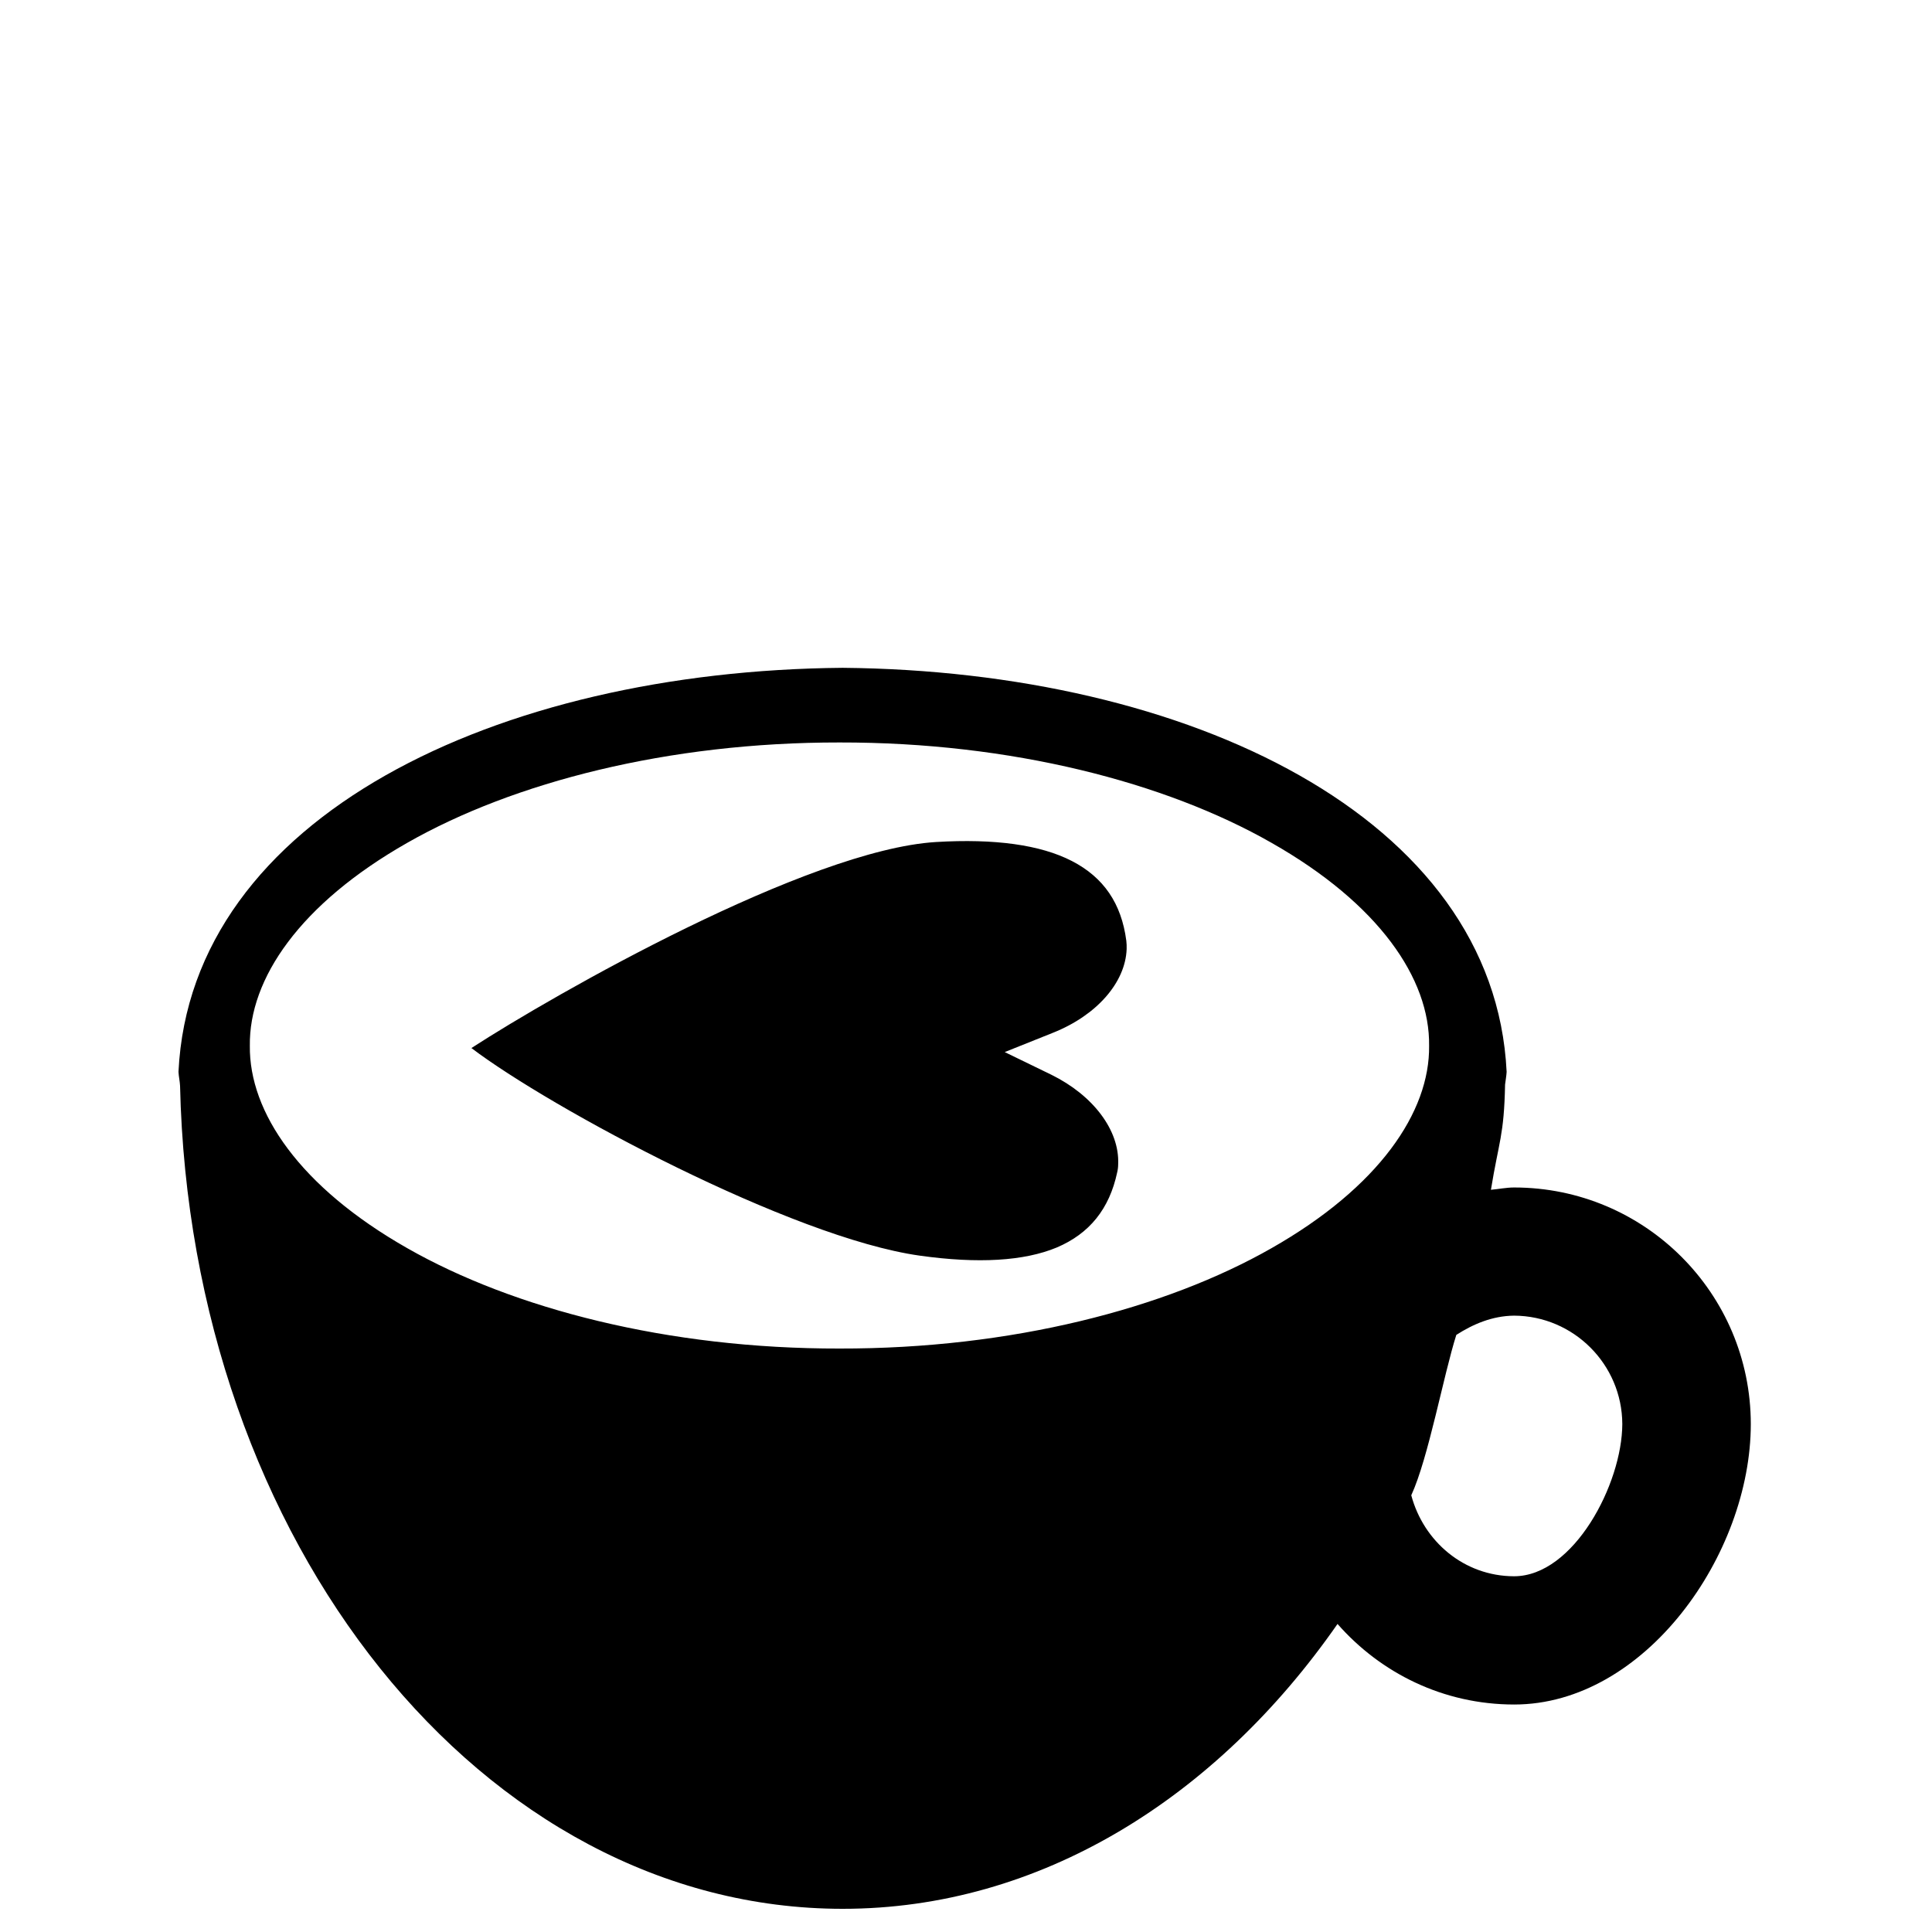
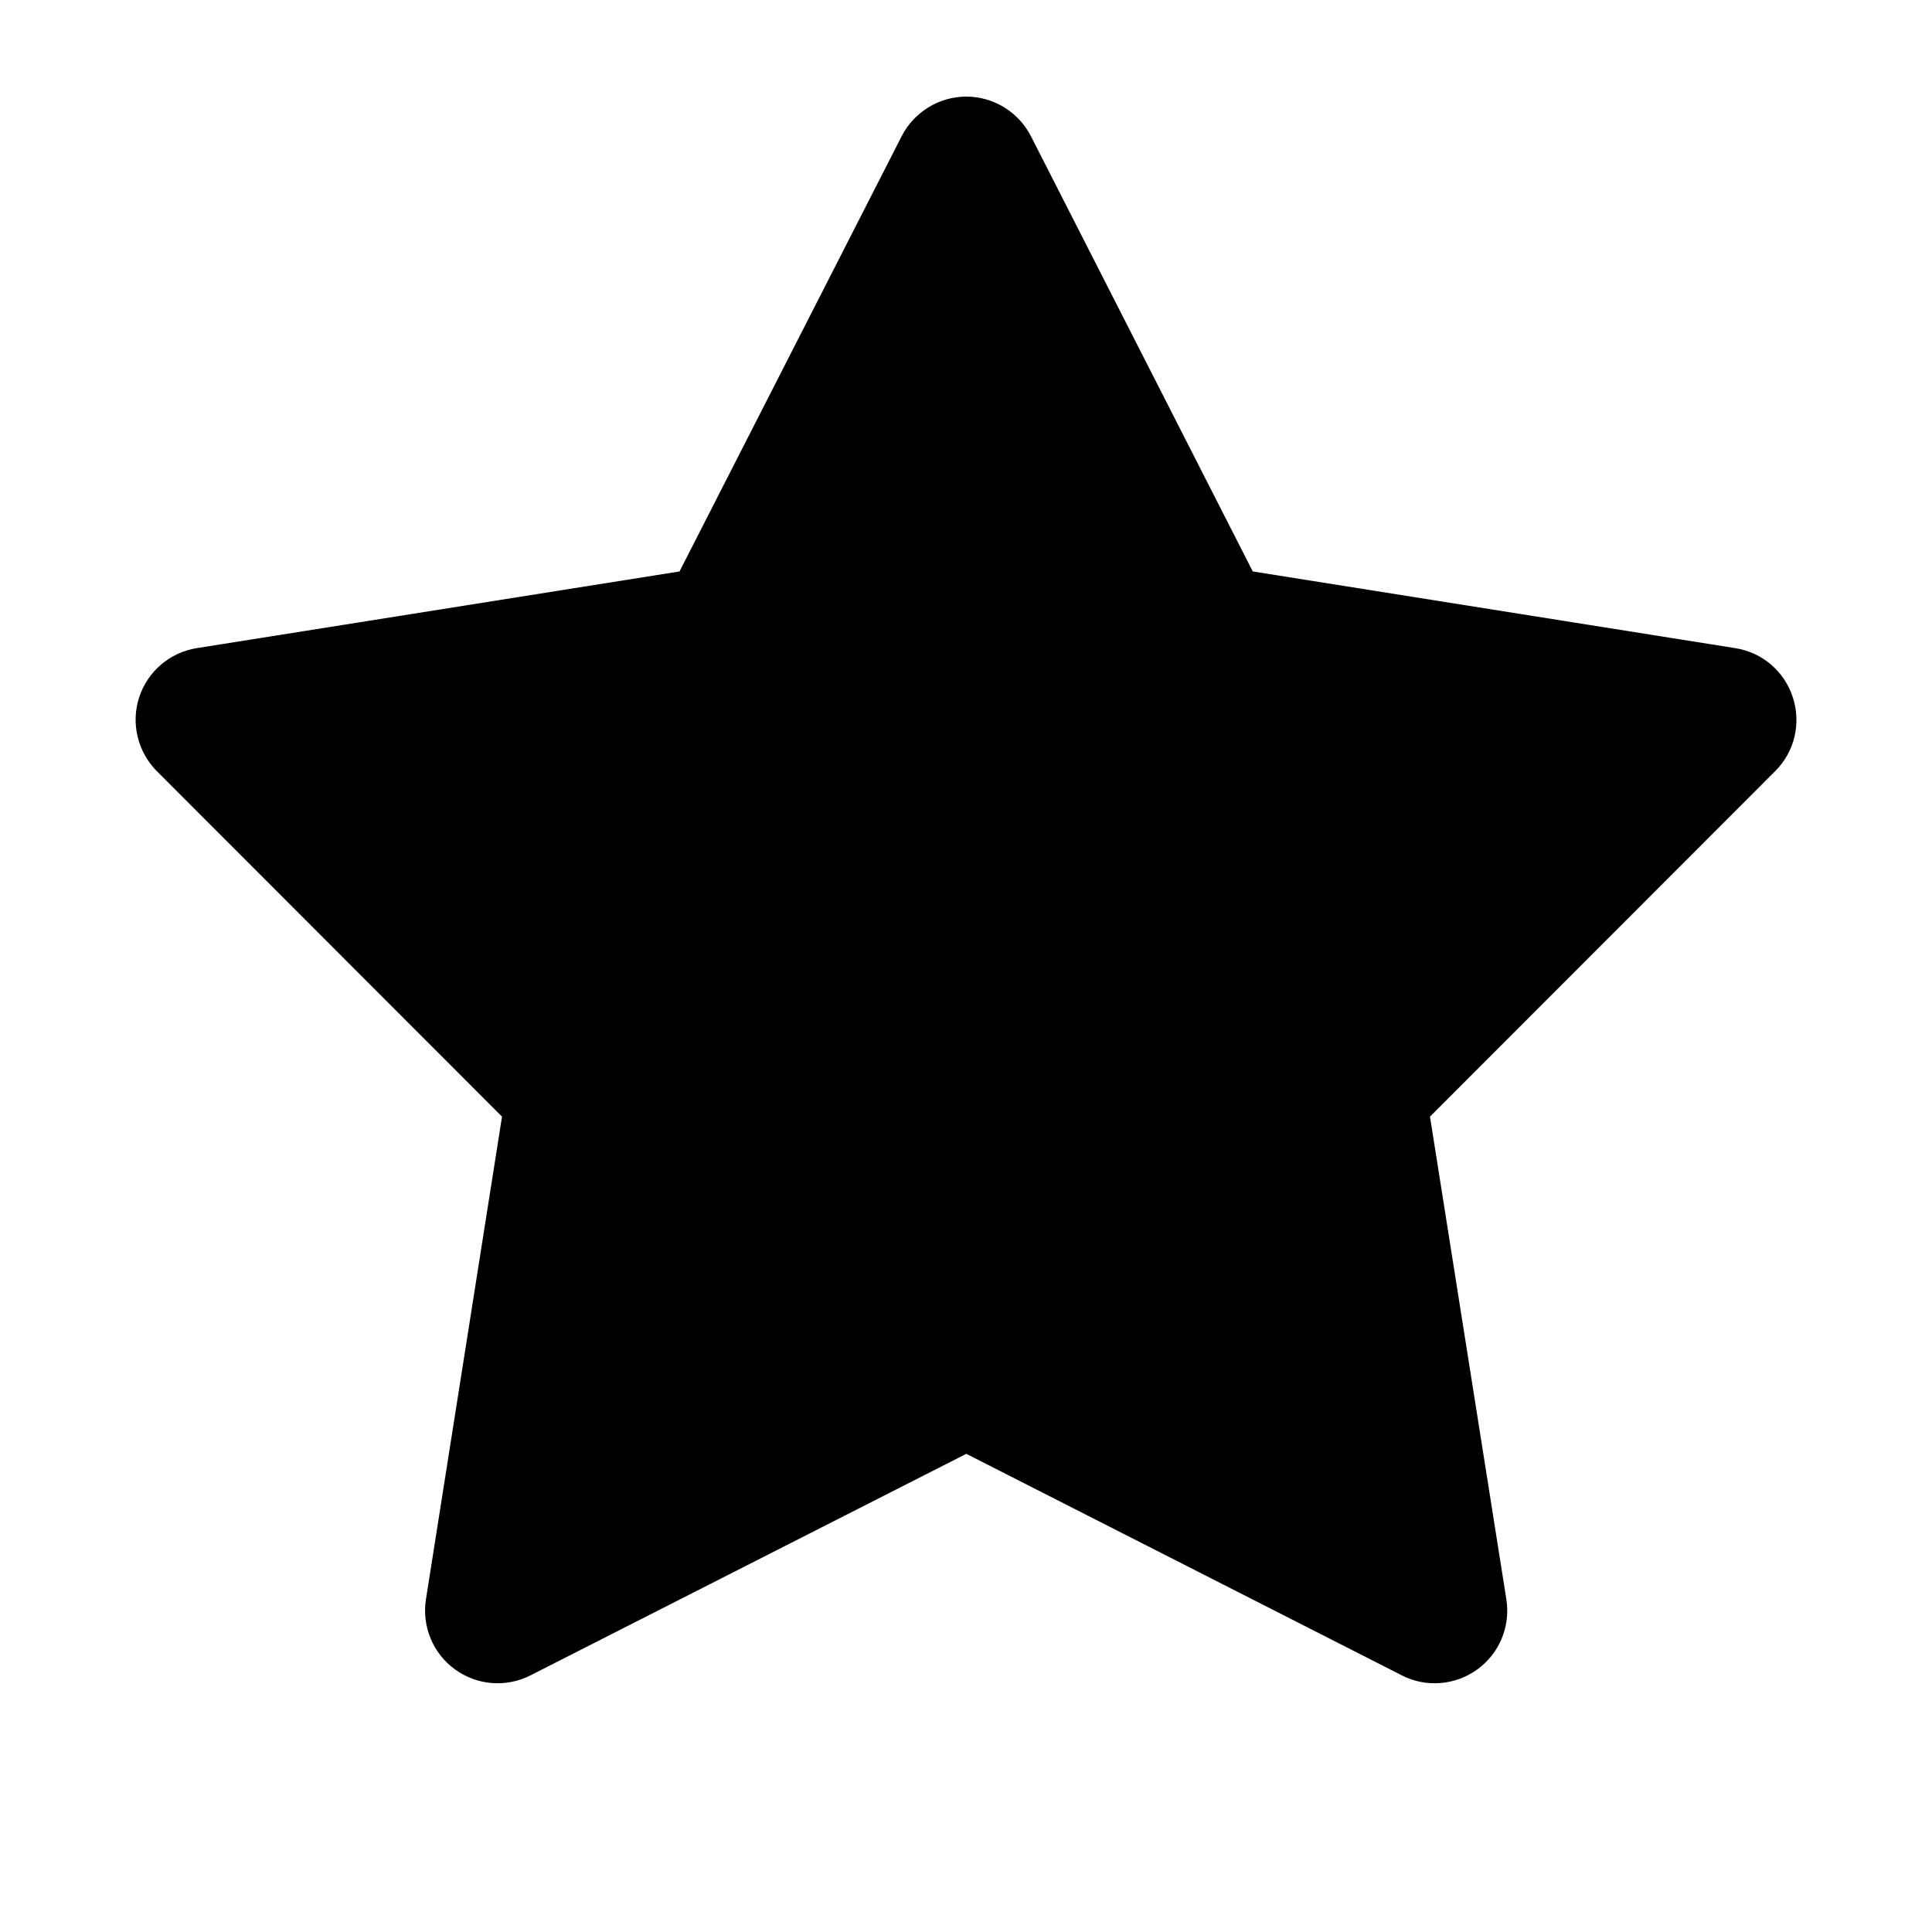
- <svg xmlns="http://www.w3.org/2000/svg" viewBox="1 5 23.5 18" width="800px" height="800px" fill="currentColor">
-   <path fill="currentColor" d="M19.417,16.694c-0.096,0-0.188,0.02-0.282,0.028     c0.096-0.59,0.16-0.658,0.172-1.28c0.006-0.051,0.016-0.101,0.019-0.154     c-0.149-3.101-3.876-4.877-8.076-4.915c-4.203,0.036-7.929,1.813-8.079,4.914     c0.003,0.058,0.016,0.112,0.019,0.168c0-0.002,0-0.002,0-0.002     c0.125,5.557,3.681,10.015,8.06,10.015c2.397,0,4.543-1.344,6.019-3.465     c0.526,0.599,1.289,0.98,2.149,0.98c1.588,0,2.878-1.823,2.878-3.412     C22.295,17.982,21.006,16.694,19.417,16.694z M16.465,17.433     c-1.289,0.735-3.167,1.224-5.253,1.22c-2.088,0.004-3.967-0.485-5.257-1.22     c-1.309-0.744-1.926-1.656-1.916-2.463c-0.011-0.814,0.609-1.726,1.916-2.469     c1.291-0.736,3.17-1.222,5.257-1.22c2.085-0.003,3.964,0.484,5.253,1.22     c1.309,0.743,1.929,1.655,1.918,2.469C18.393,15.775,17.774,16.689,16.465,17.433z     M19.417,21.423c-0.61-0.001-1.101-0.424-1.251-0.985     c0.208-0.451,0.392-1.46,0.548-1.951c0.206-0.132,0.438-0.231,0.702-0.234     c0.724,0.003,1.314,0.592,1.317,1.318C20.731,20.3,20.142,21.422,19.417,21.423z     M14.704,13.794c0.001-0.035,0-0.069-0.004-0.101     c-0.059-0.454-0.276-0.771-0.662-0.97c-0.382-0.197-0.937-0.274-1.654-0.231     c-1.557,0.095-4.638,1.85-5.65,2.506c0.958,0.728,3.896,2.307,5.453,2.525     c0.711,0.1,1.271,0.066,1.667-0.099c0.398-0.169,0.64-0.469,0.735-0.914     c0.008-0.033,0.012-0.067,0.012-0.101c0.017-0.41-0.303-0.835-0.812-1.086     l-0.568-0.276l0.587-0.235C14.337,14.602,14.689,14.203,14.704,13.794z" />
+ <svg xmlns="http://www.w3.org/2000/svg" height="24" width="24" viewBox="0 0 640 640">
+   <path d="M341.5 45.1C337.4 37.1 329.1 32 320.1 32C311.1 32 302.8 37.1 298.7 45.1L225.1 189.3L65.2 214.7C56.3 216.1 48.9 222.4 46.1 231C43.3 239.6 45.6 249 51.9 255.4L166.3 369.9L141.1 529.8C139.7 538.7 143.4 547.7 150.7 553C158 558.3 167.6 559.1 175.7 555L320.1 481.6L464.4 555C472.4 559.1 482.1 558.3 489.4 553C496.7 547.7 500.4 538.8 499 529.8L473.7 369.9L588.1 255.4C594.5 249 596.7 239.6 593.9 231C591.1 222.4 583.8 216.1 574.8 214.7L415 189.3L341.5 45.1z" />
</svg>
